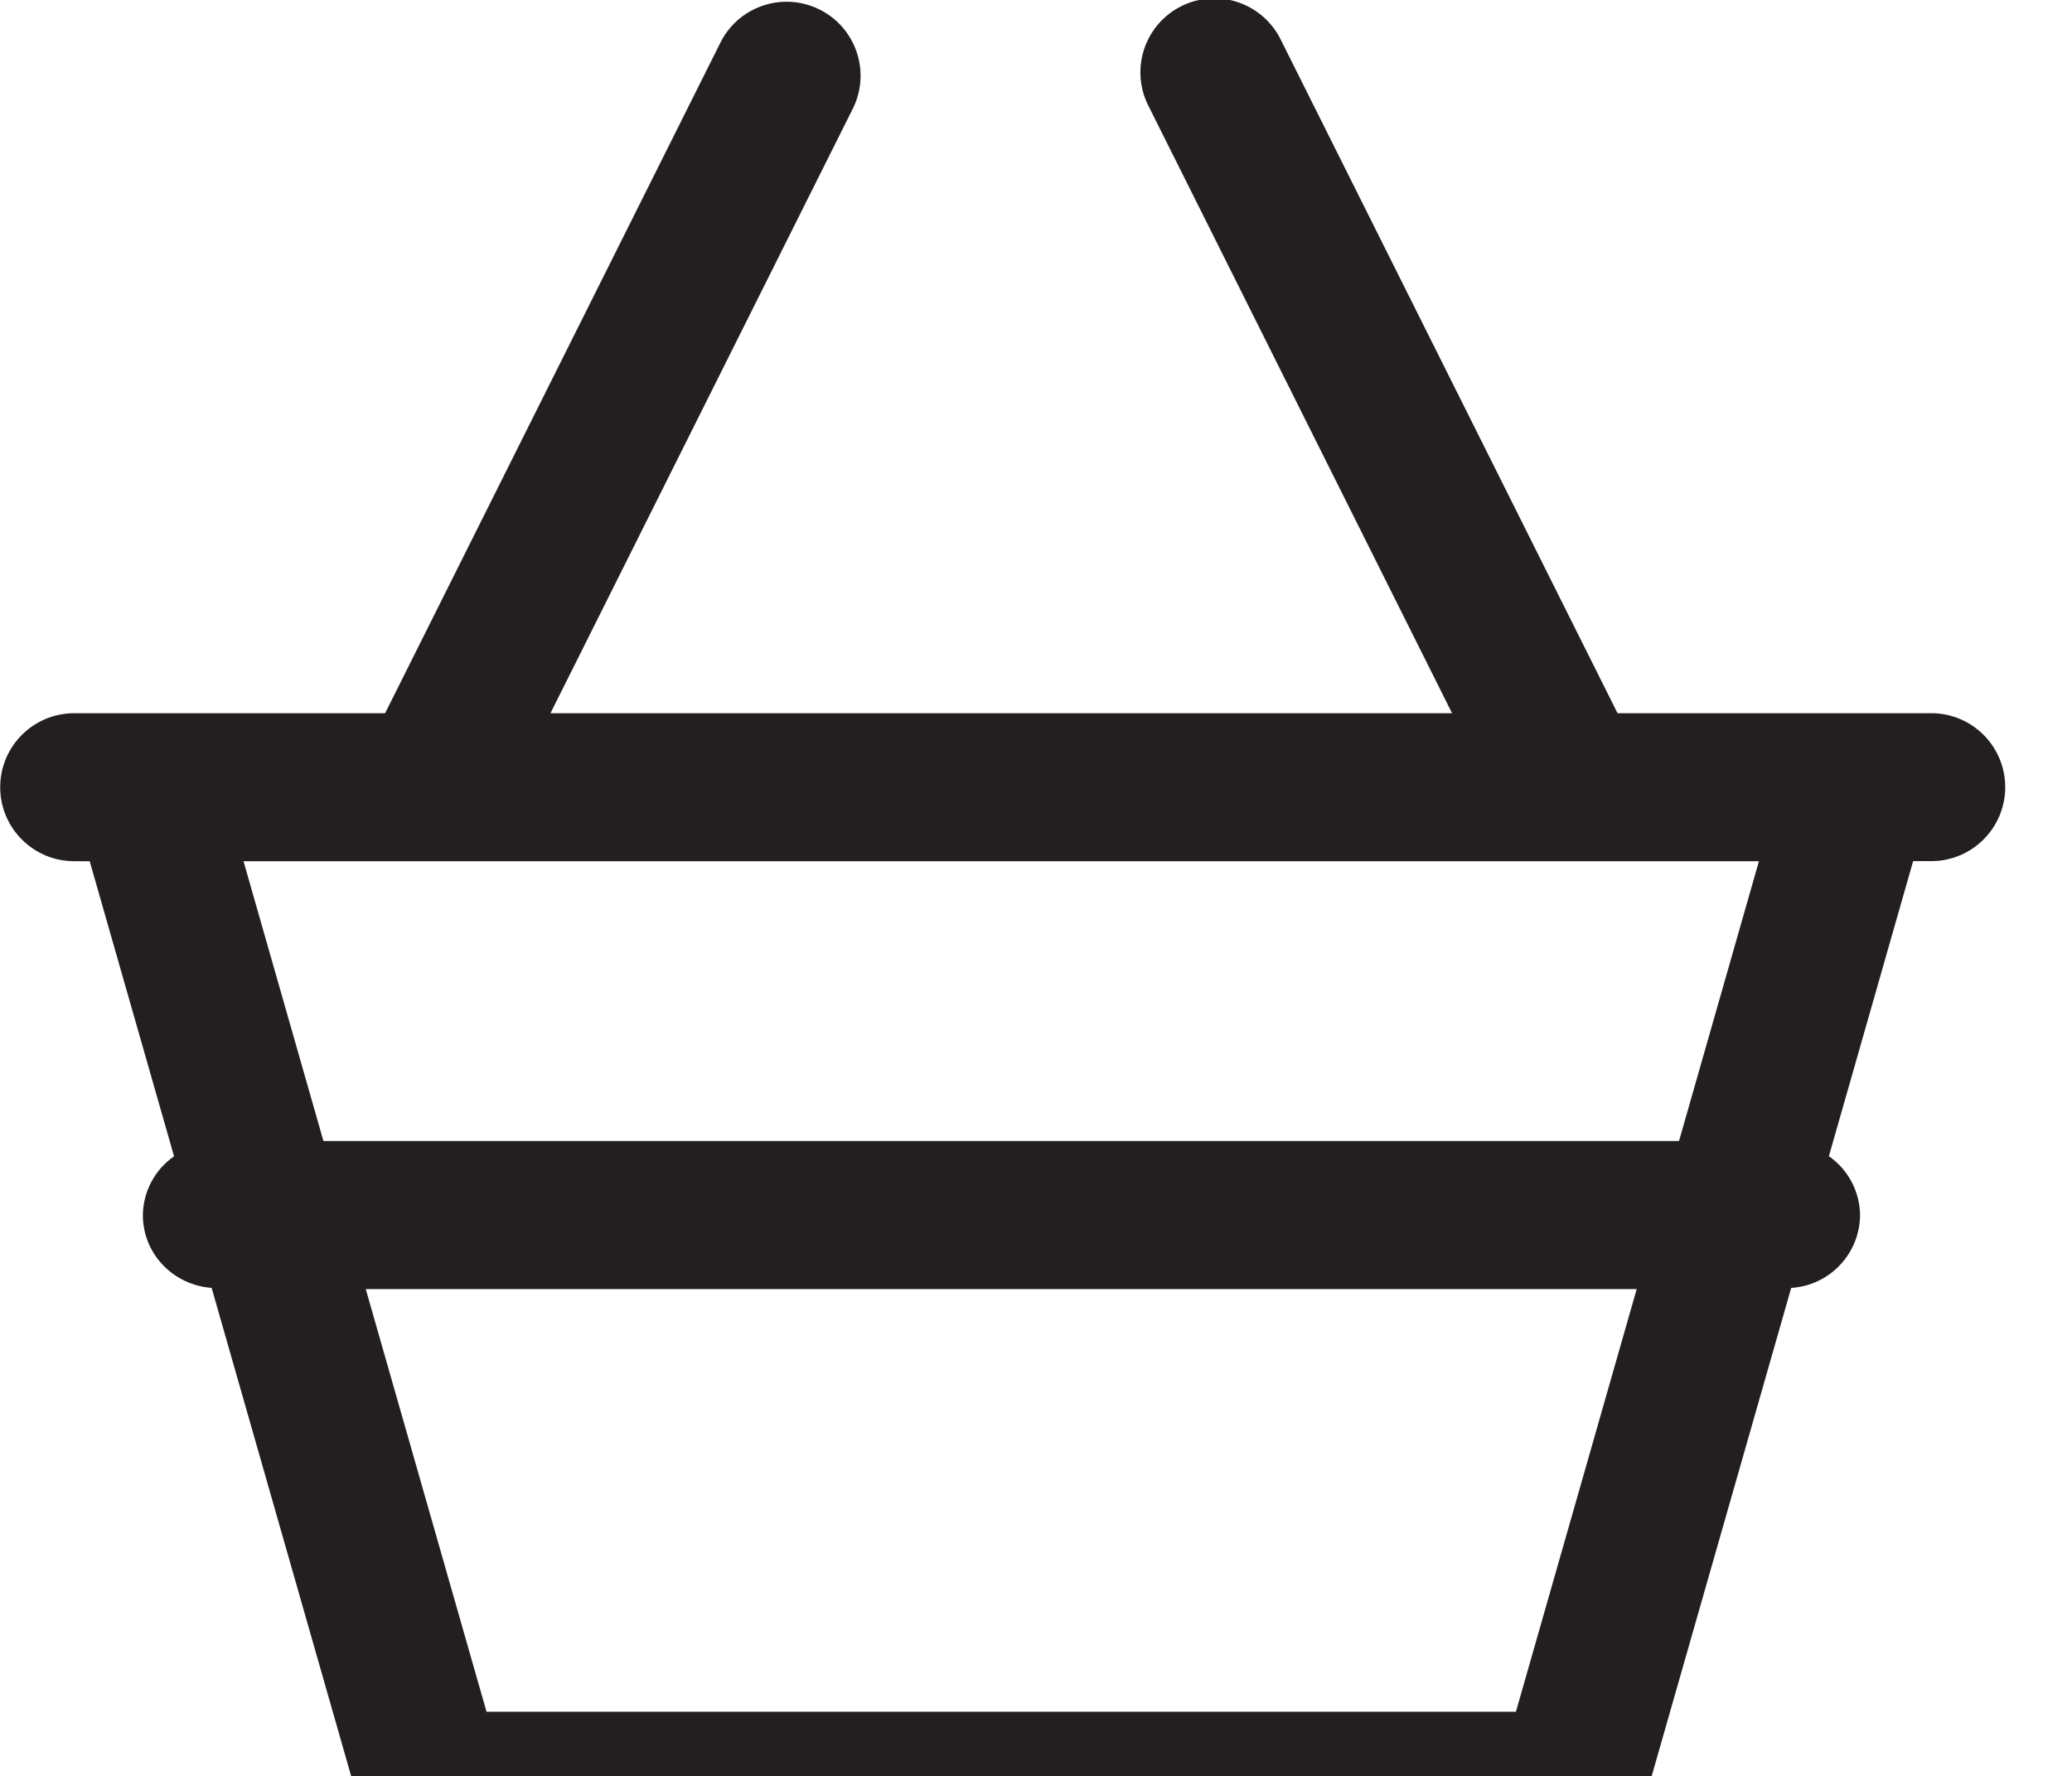
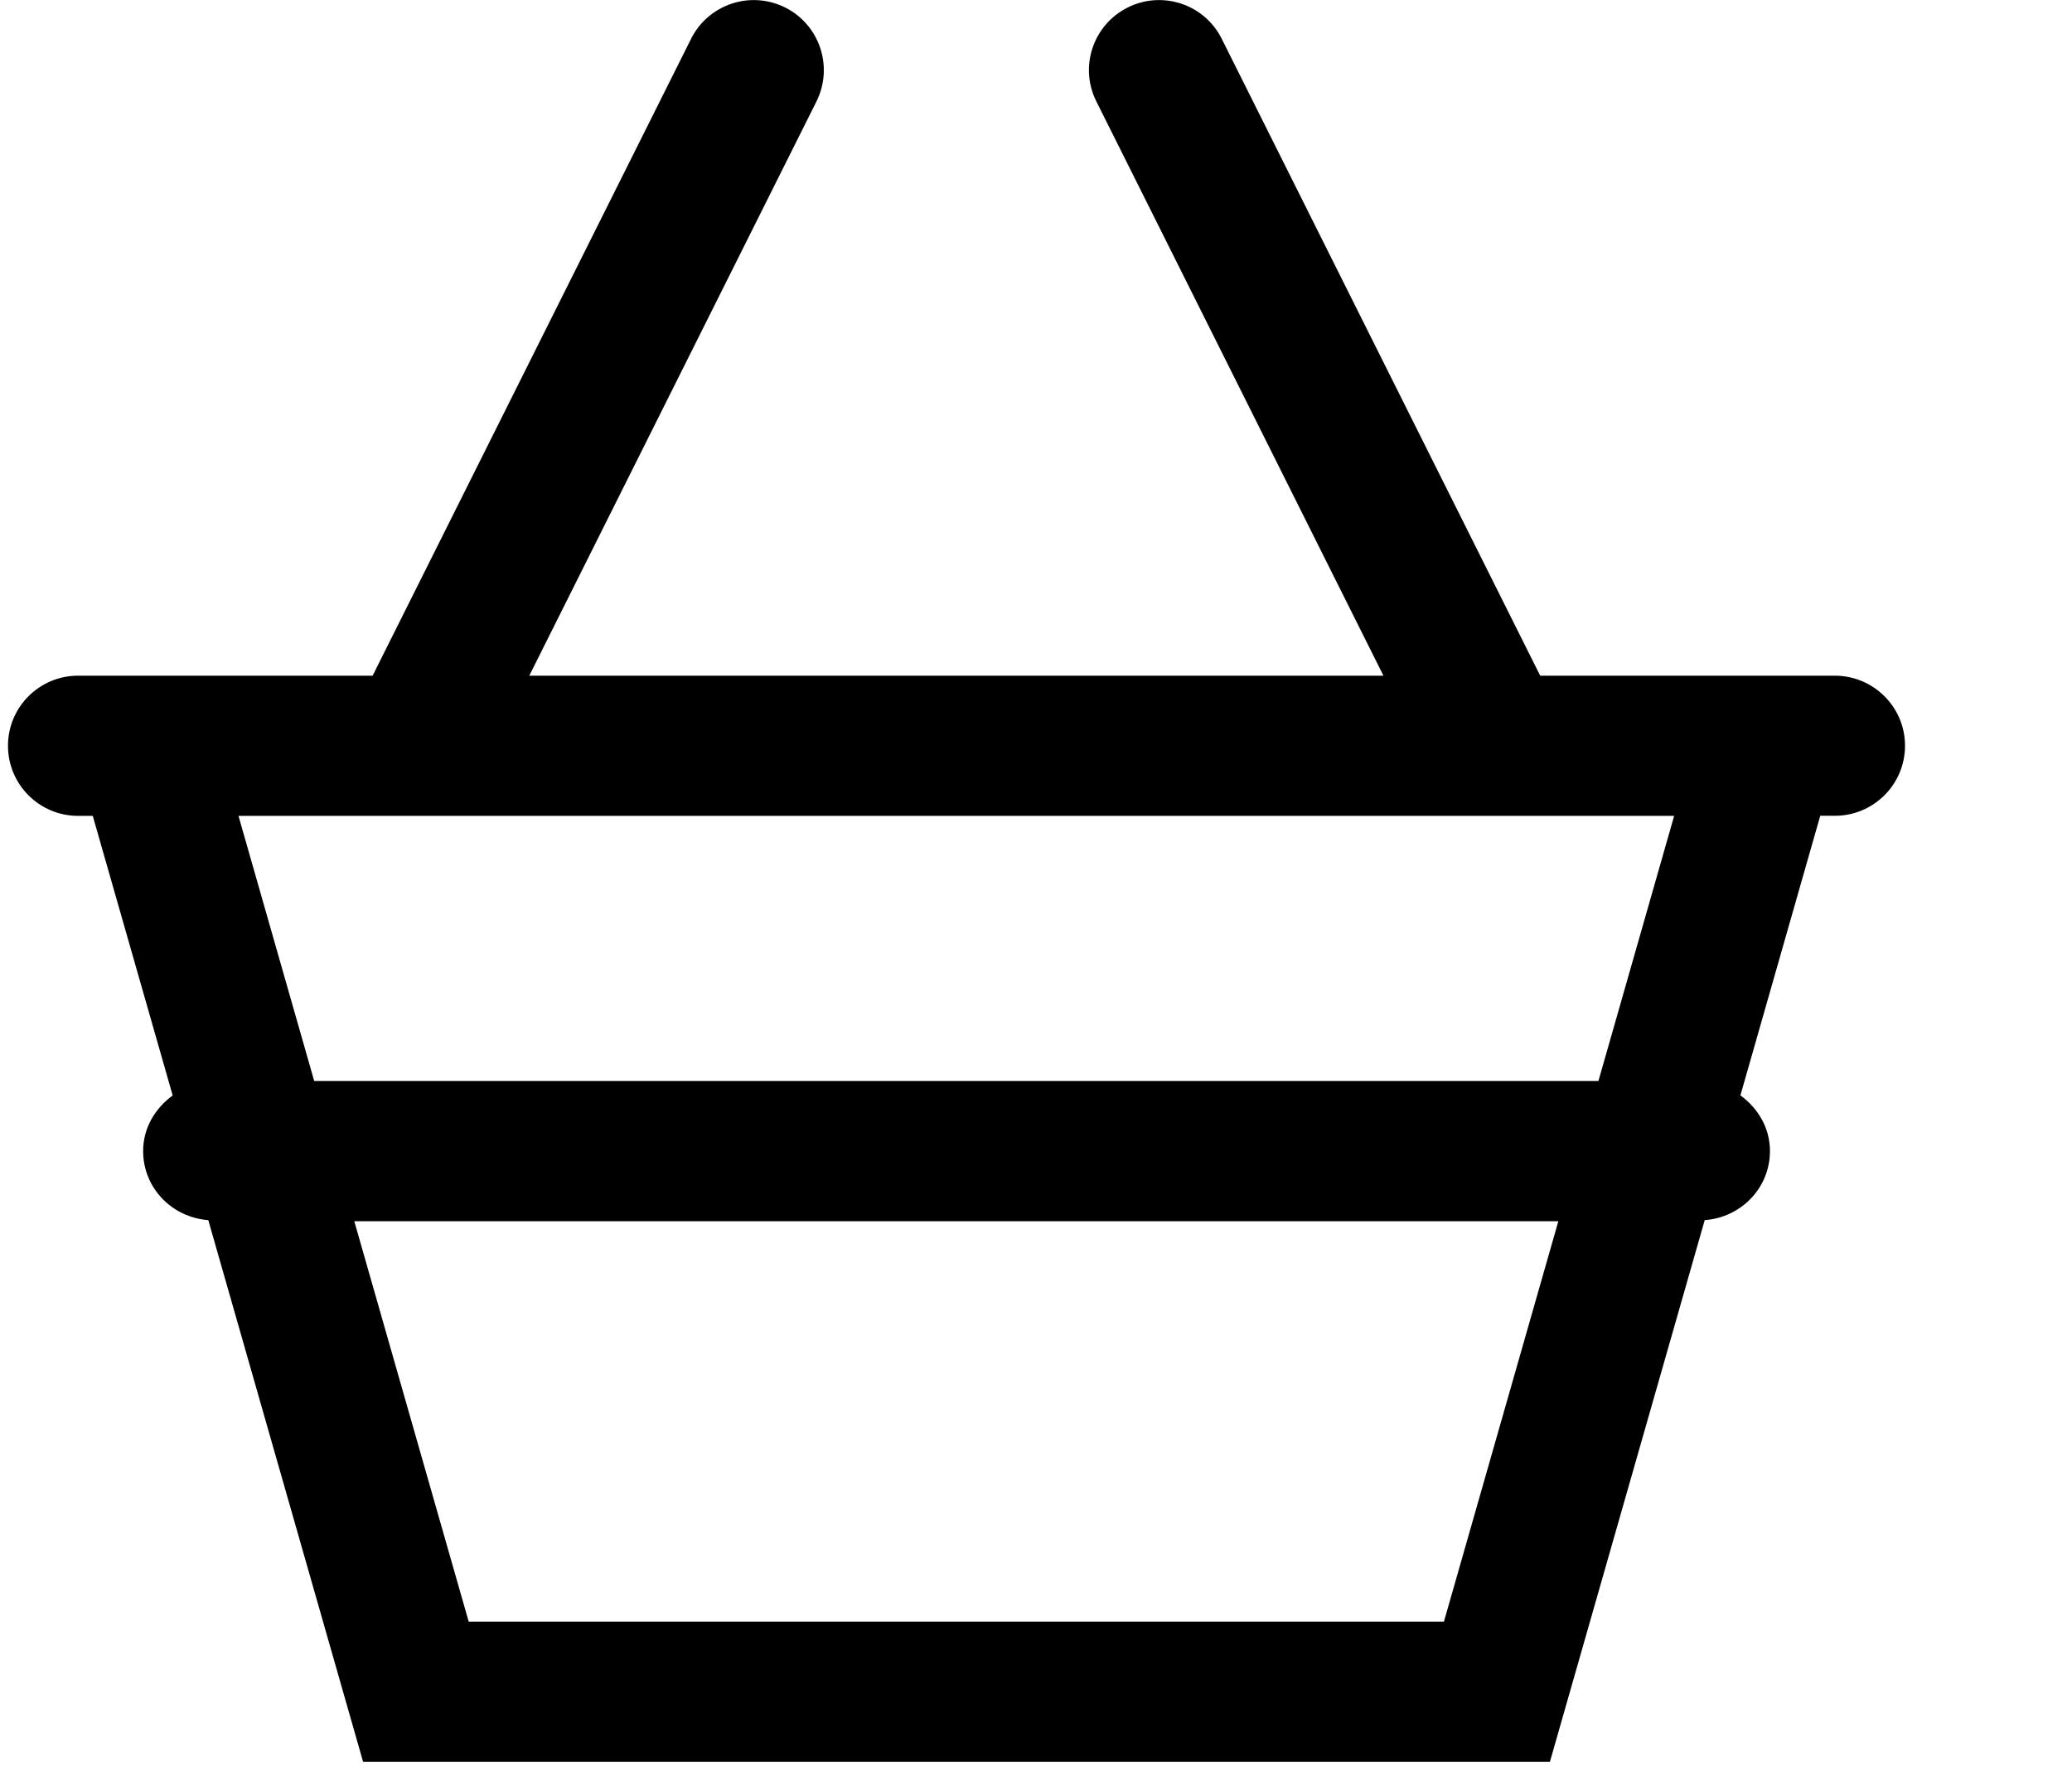
- <svg xmlns="http://www.w3.org/2000/svg" width="21" height="18" viewBox="264.205 370.961 21 18">
-   <path fill="#231F20" d="M283.75 378.19h-3.151l-3.407-6.814a.75.75 0 1 0-1.341.671l3.071 6.143h-9.138l3.072-6.143a.75.75 0 0 0-1.341-.671l-3.407 6.814h-3.151a.75.75 0 0 0 0 1.5h.157l.855 2.991a.737.737 0 0 0-.316.595c0 .396.309.71.697.739l1.656 5.795h12.697l1.656-5.795a.745.745 0 0 0 .698-.739.738.738 0 0 0-.316-.596l.854-2.991h.157a.75.75 0 1 0-.002-1.499zm-4.181 10.121h-10.433l-1.224-4.284h12.881l-1.224 4.284zm1.653-5.785h-13.739l-.81-2.836h15.359l-.81 2.836z" />
+ <svg xmlns="http://www.w3.org/2000/svg" width="21" height="18" viewBox="264.205 370.961 22 19">
+   <path d="M283.75,378.19h-3.151l-3.407-6.814c-0.185-0.37-0.634-0.52-1.006-0.335 c-0.371,0.186-0.521,0.636-0.335,1.006l3.071,6.143h-9.138l3.072-6.143c0.185-0.371,0.035-0.821-0.335-1.006 c-0.37-0.185-0.821-0.035-1.006,0.335l-3.407,6.814h-3.151c-0.414,0-0.75,0.336-0.75,0.75s0.336,0.75,0.75,0.75h0.157l0.855,2.991 c-0.187,0.137-0.316,0.347-0.316,0.595c0,0.396,0.309,0.71,0.697,0.739l1.656,5.795h12.697l1.656-5.795 c0.388-0.028,0.698-0.344,0.698-0.739c0-0.249-0.129-0.459-0.316-0.596l0.854-2.991h0.157c0.414,0,0.75-0.336,0.75-0.75 S284.164,378.19,283.75,378.19z M279.569,388.311h-10.433l-1.224-4.284h12.881L279.569,388.311z M281.222,382.526h-13.739 l-0.81-2.836h15.359L281.222,382.526z" />
</svg>
